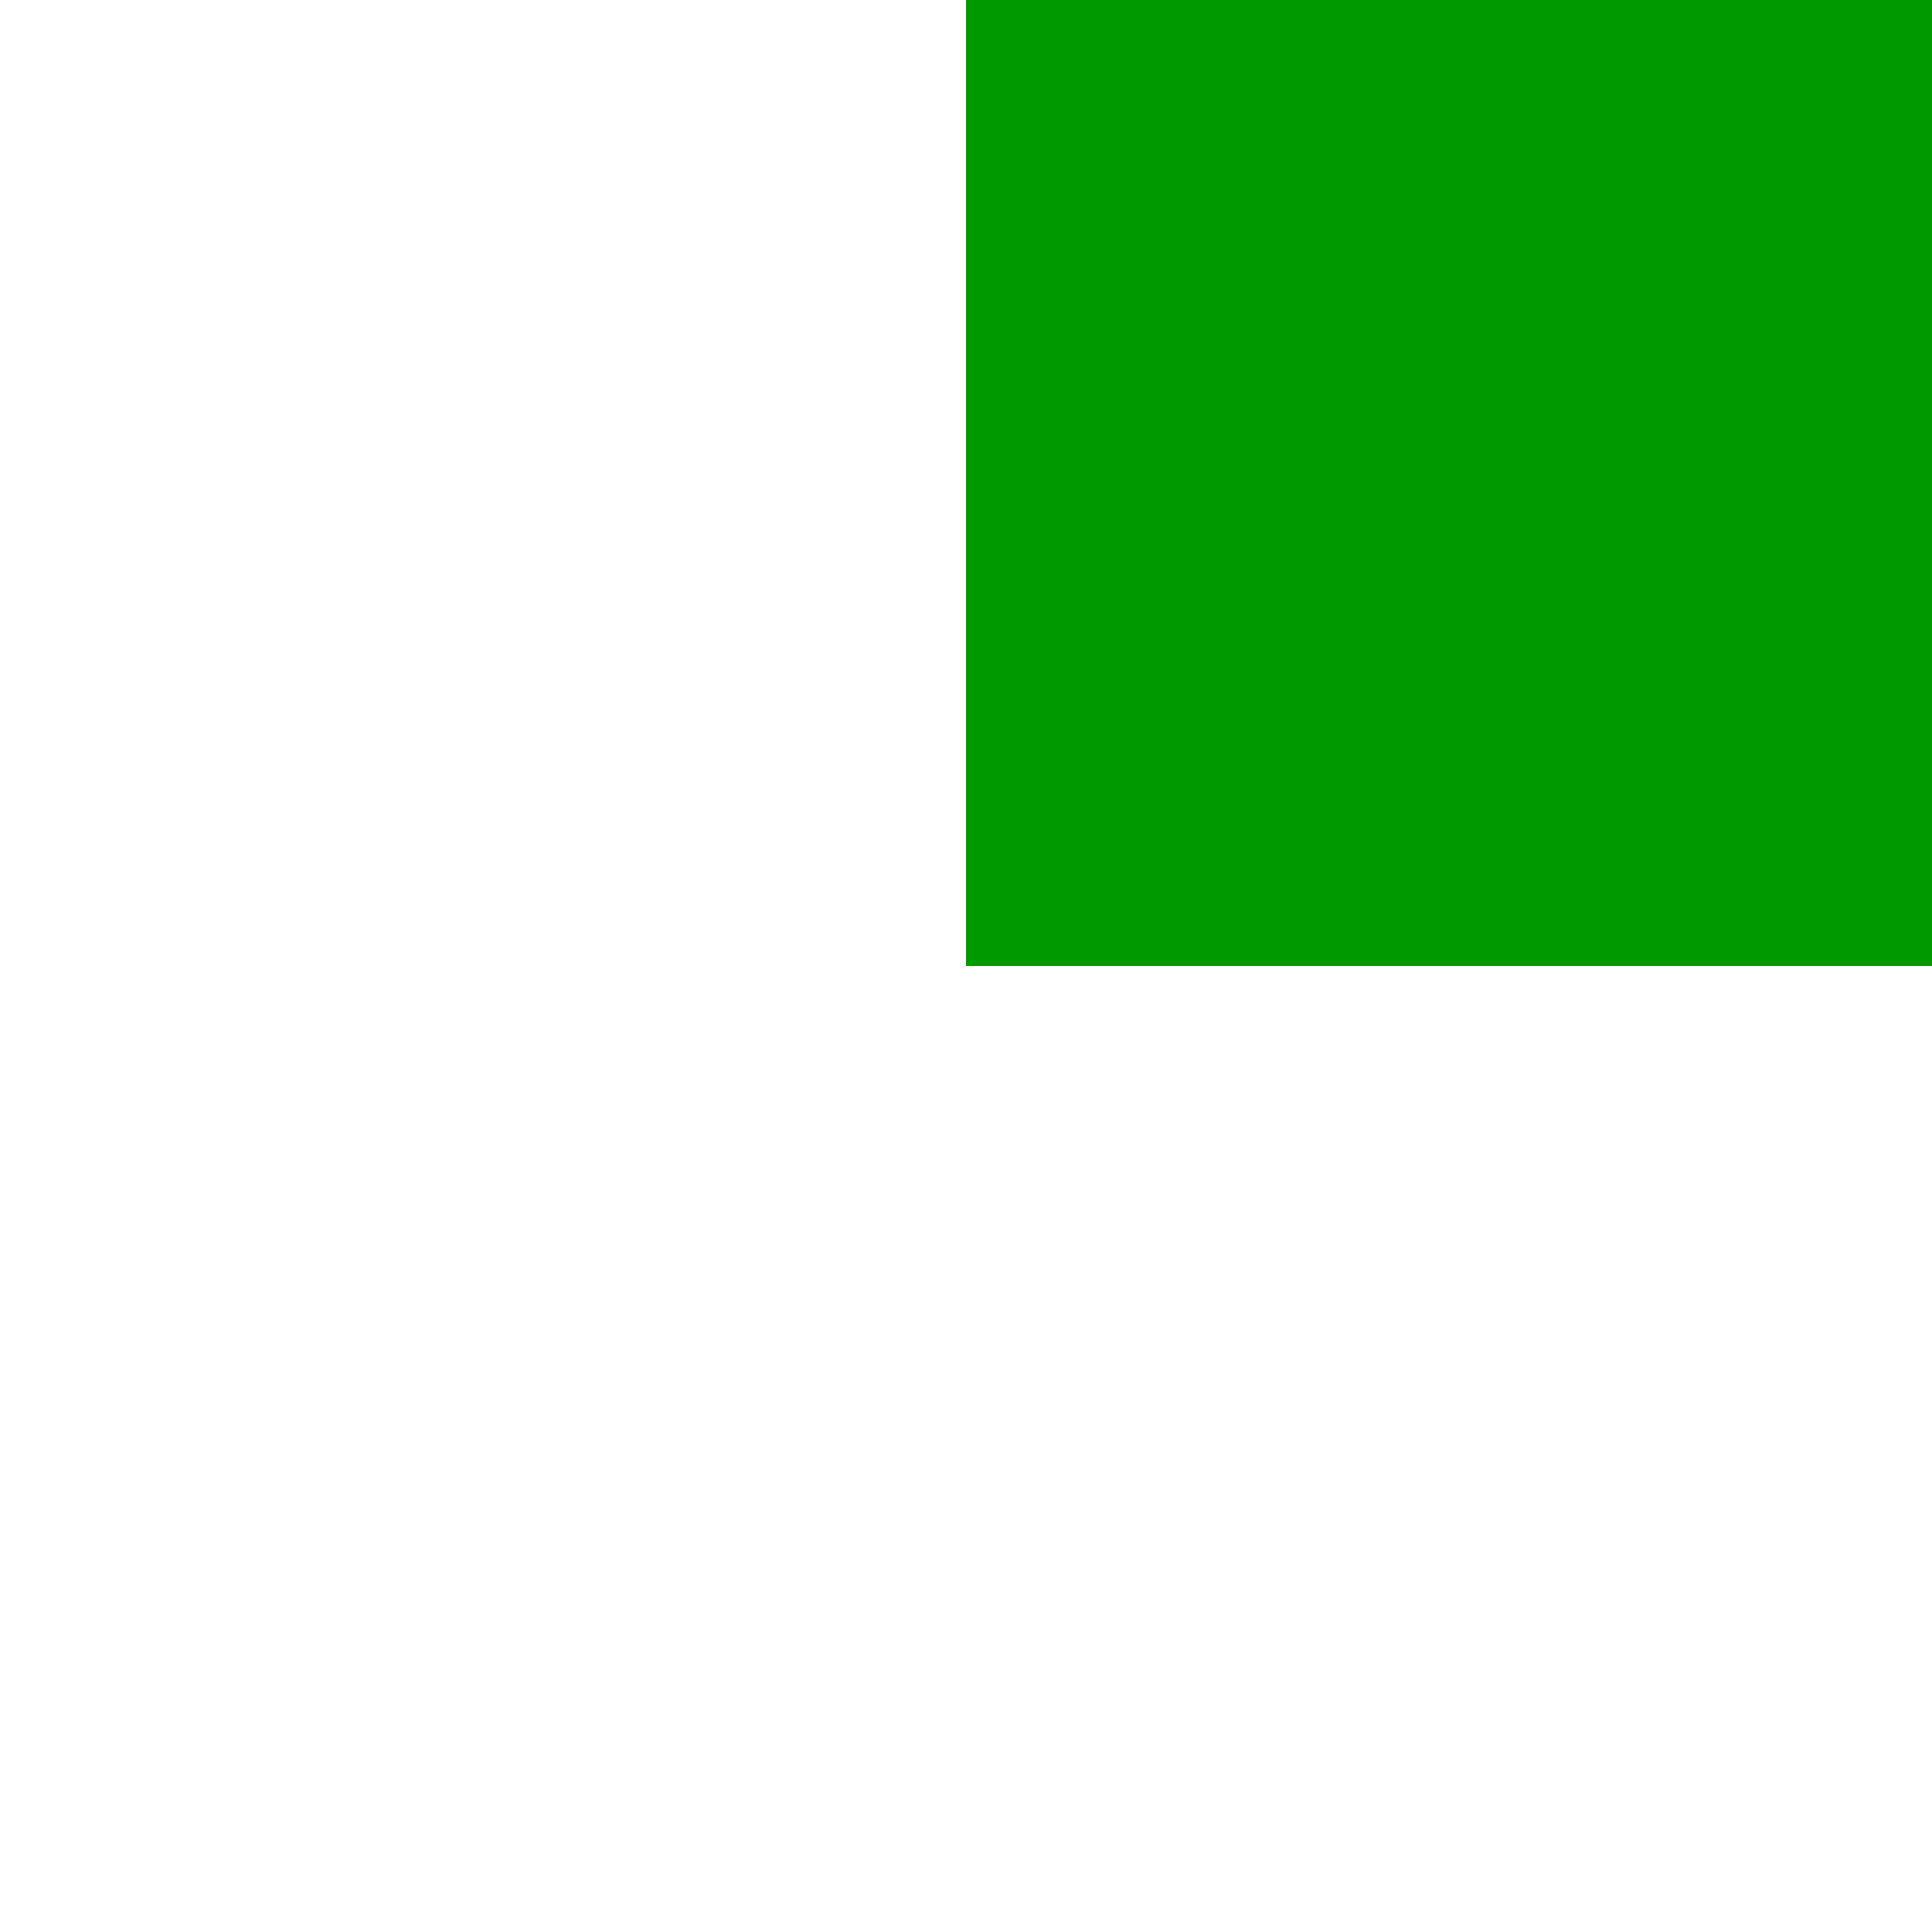
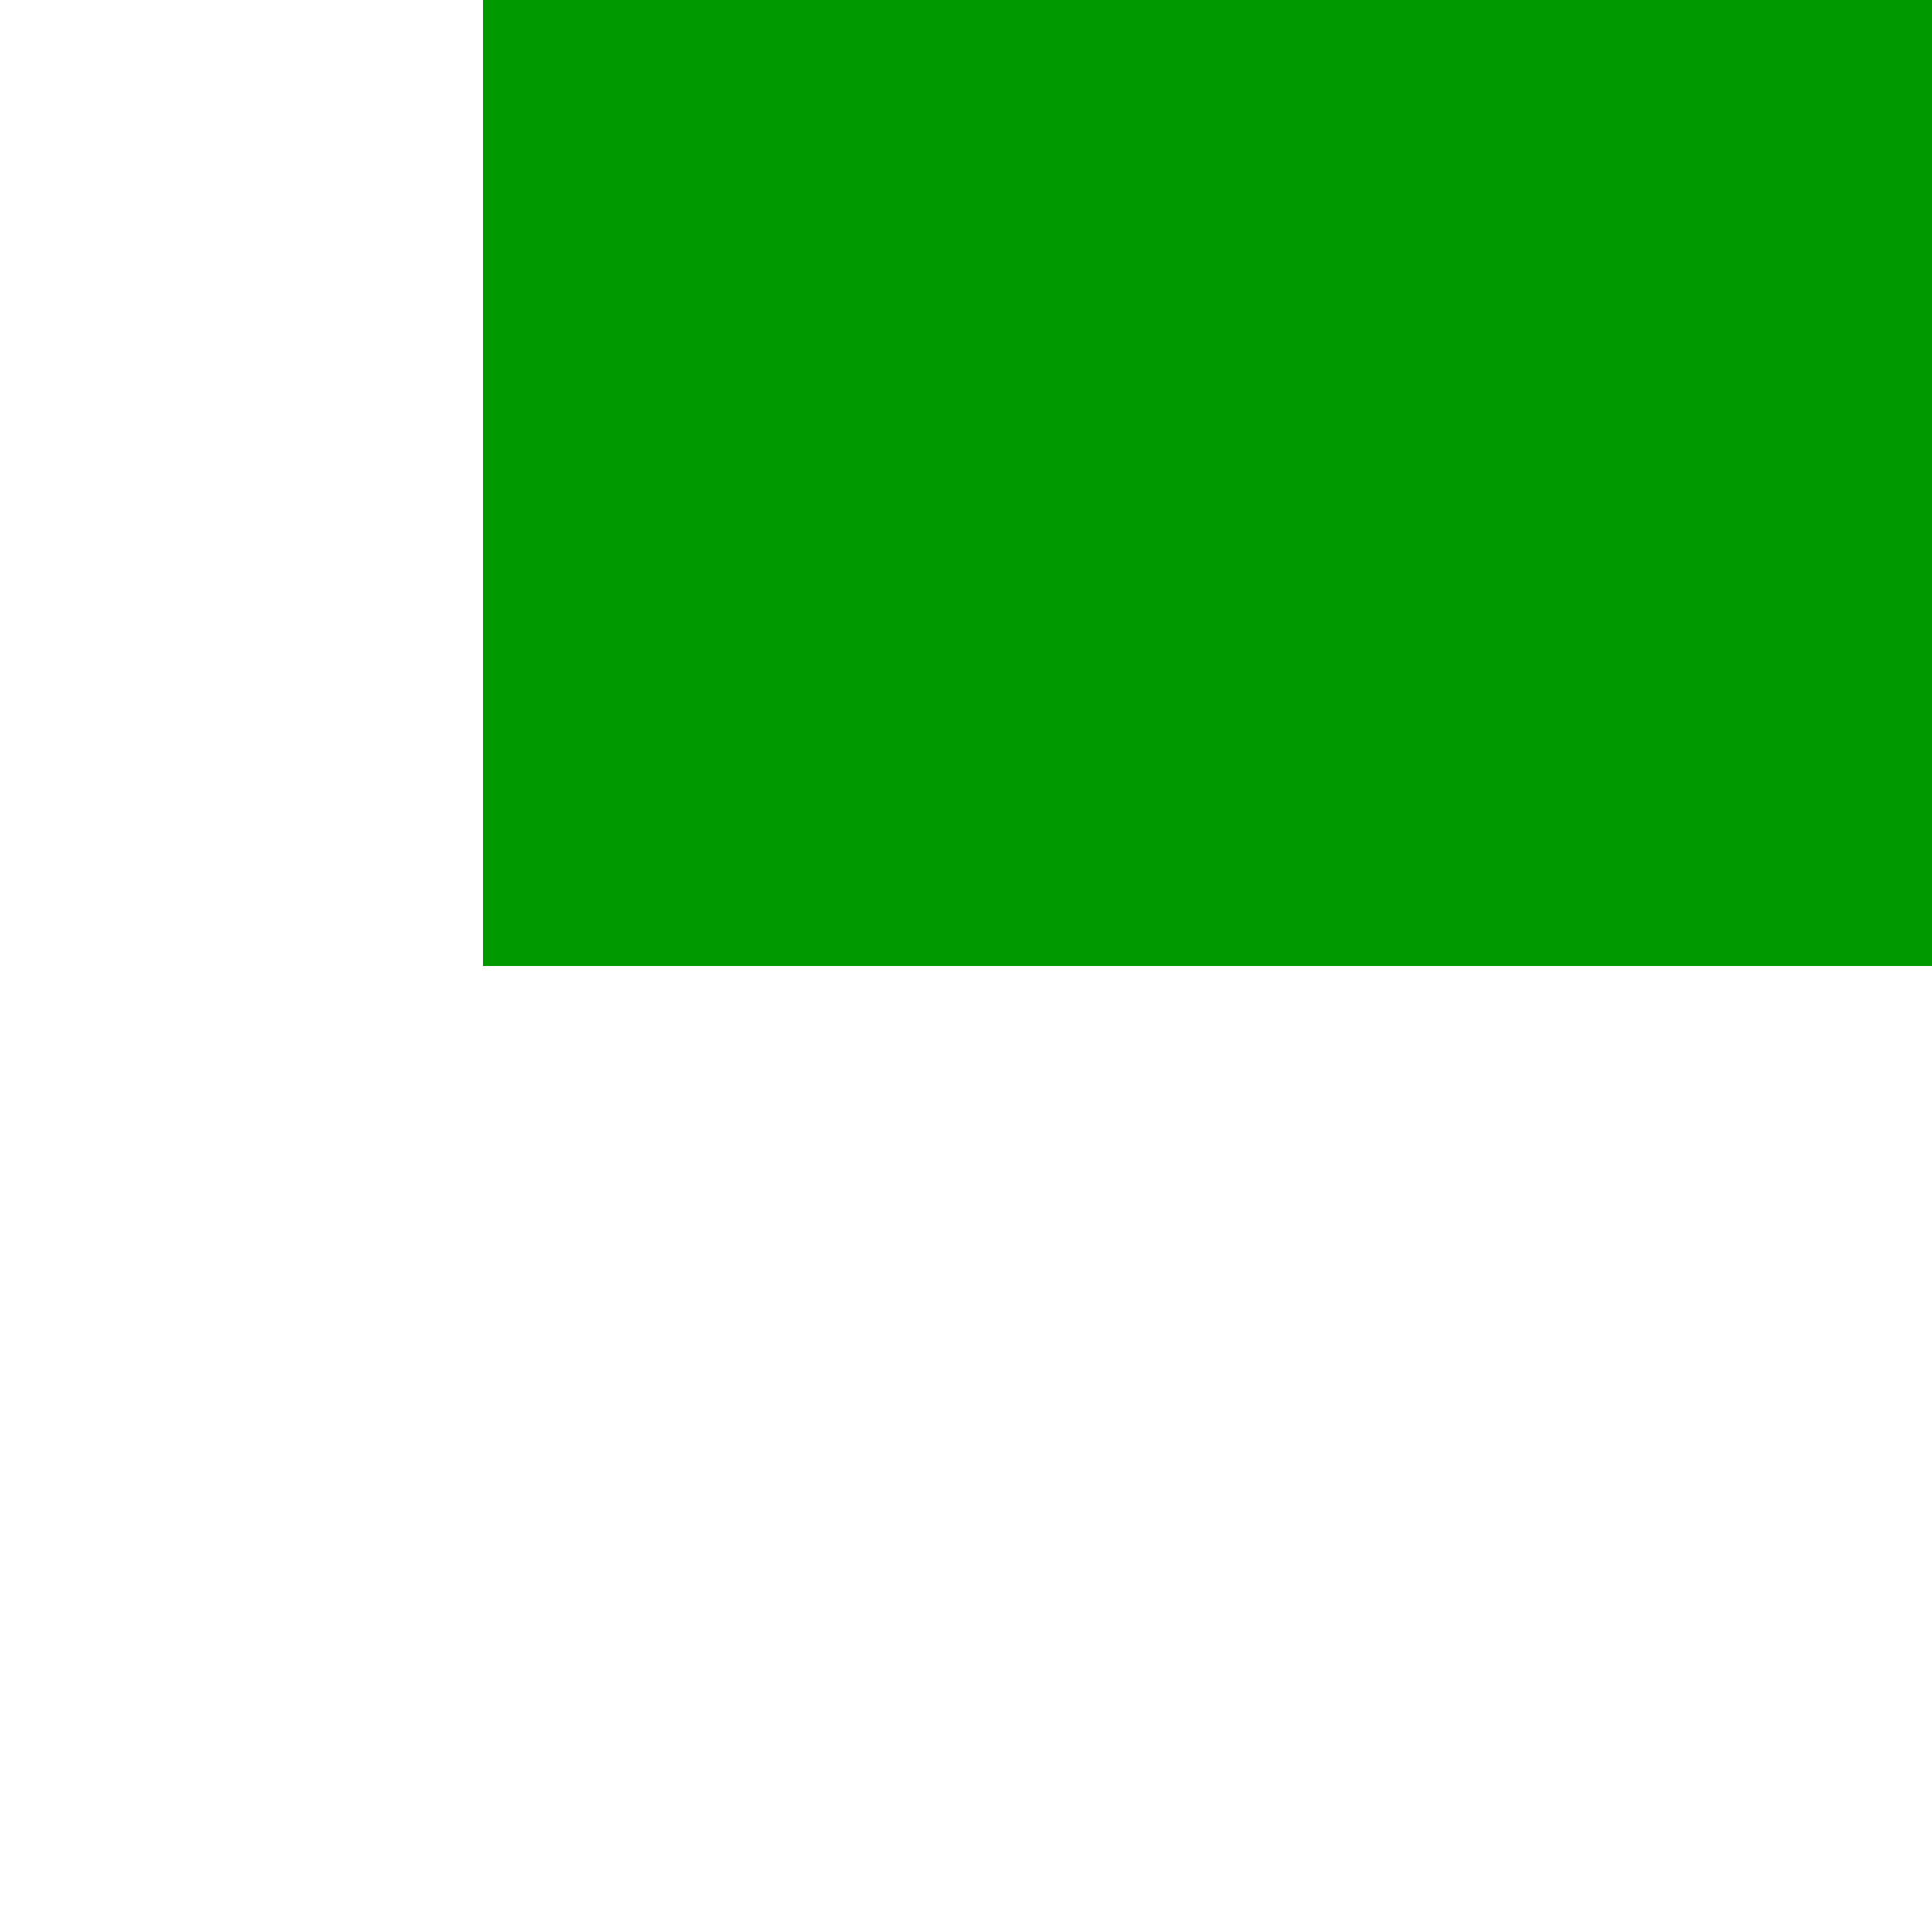
- <svg xmlns="http://www.w3.org/2000/svg" version="1.1" width="4px" height="4px" preserveAspectRatio="xMinYMid meet" viewBox="832 131  4 2">
-   <path d="M 875 138.6  L 882 131  L 875 123.4  L 875 138.6  Z " fill-rule="nonzero" fill="#009900" stroke="none" />
-   <path d="M 834 131  L 876 131  " stroke-width="2" stroke="#009900" fill="none" />
+ <svg xmlns="http://www.w3.org/2000/svg" version="1.1" width="4px" height="4px" preserveAspectRatio="xMinYMid meet" viewBox="696 119  4 2">
+   <path d="M 738 126.6  L 745 119  L 738 111.4  L 738 126.6  Z " fill-rule="nonzero" fill="#009900" stroke="none" />
+   <path d="M 697 119  L 739 119  " stroke-width="2" stroke="#009900" fill="none" />
</svg>
